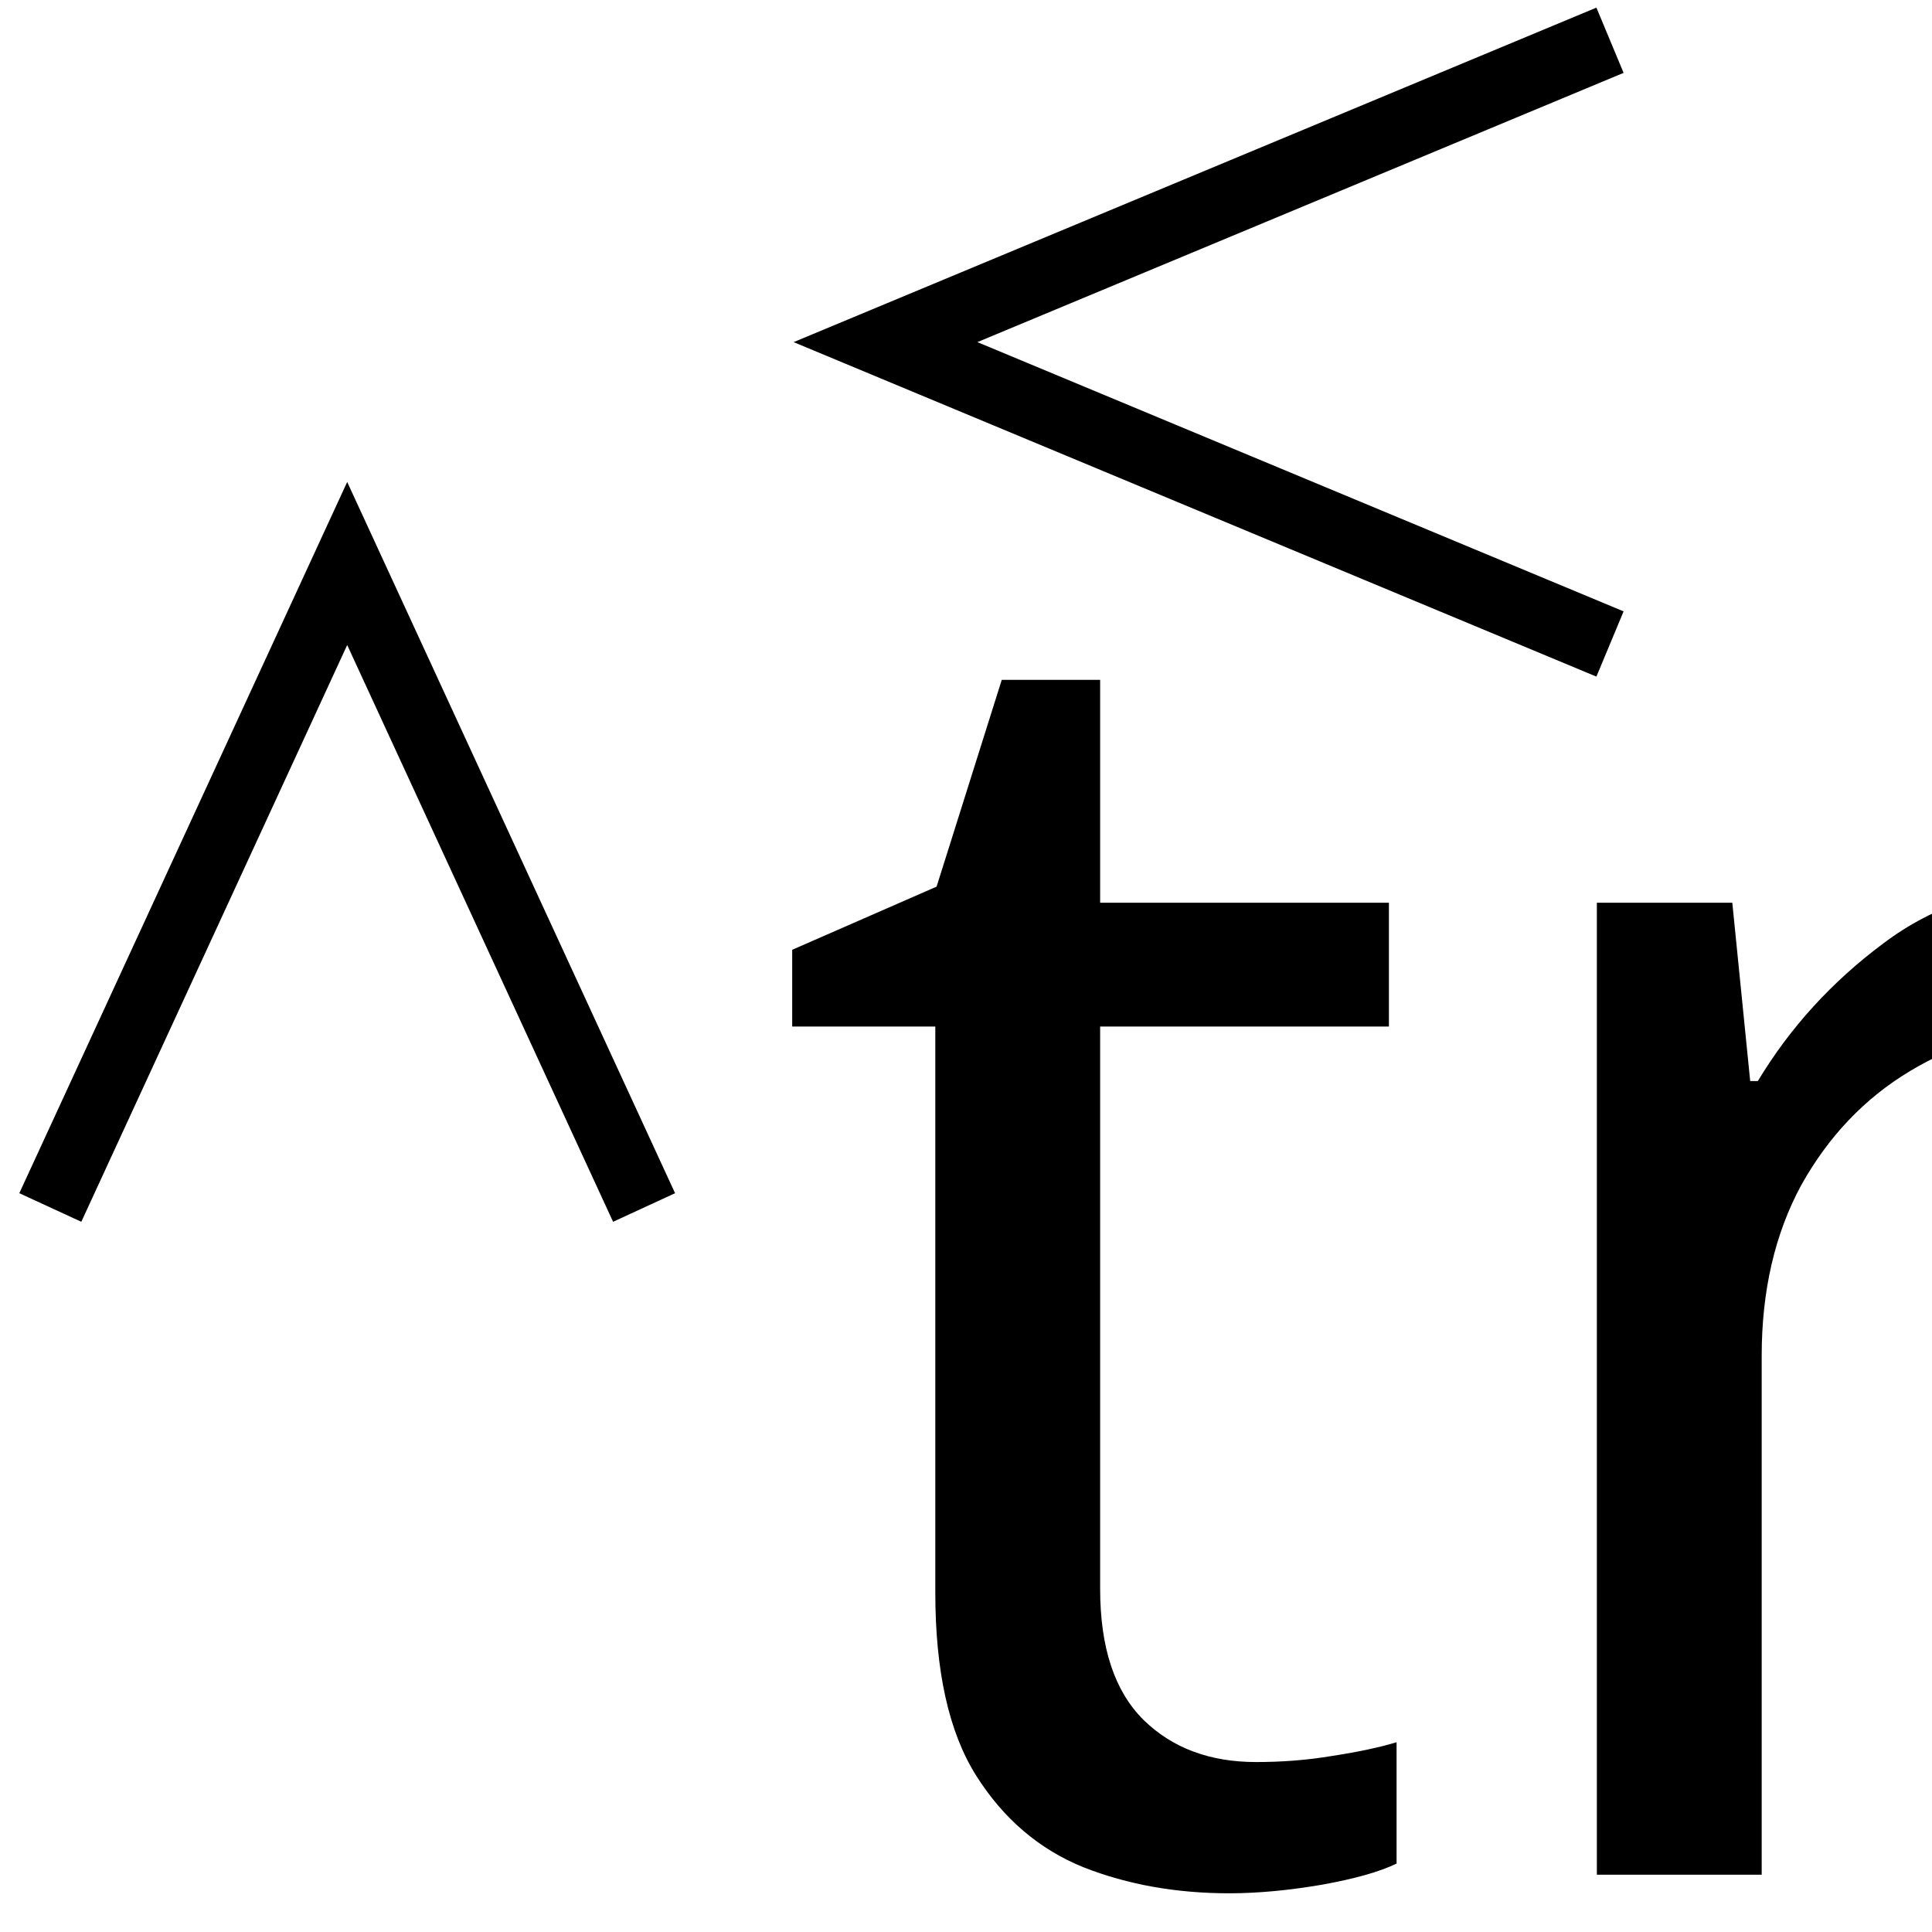
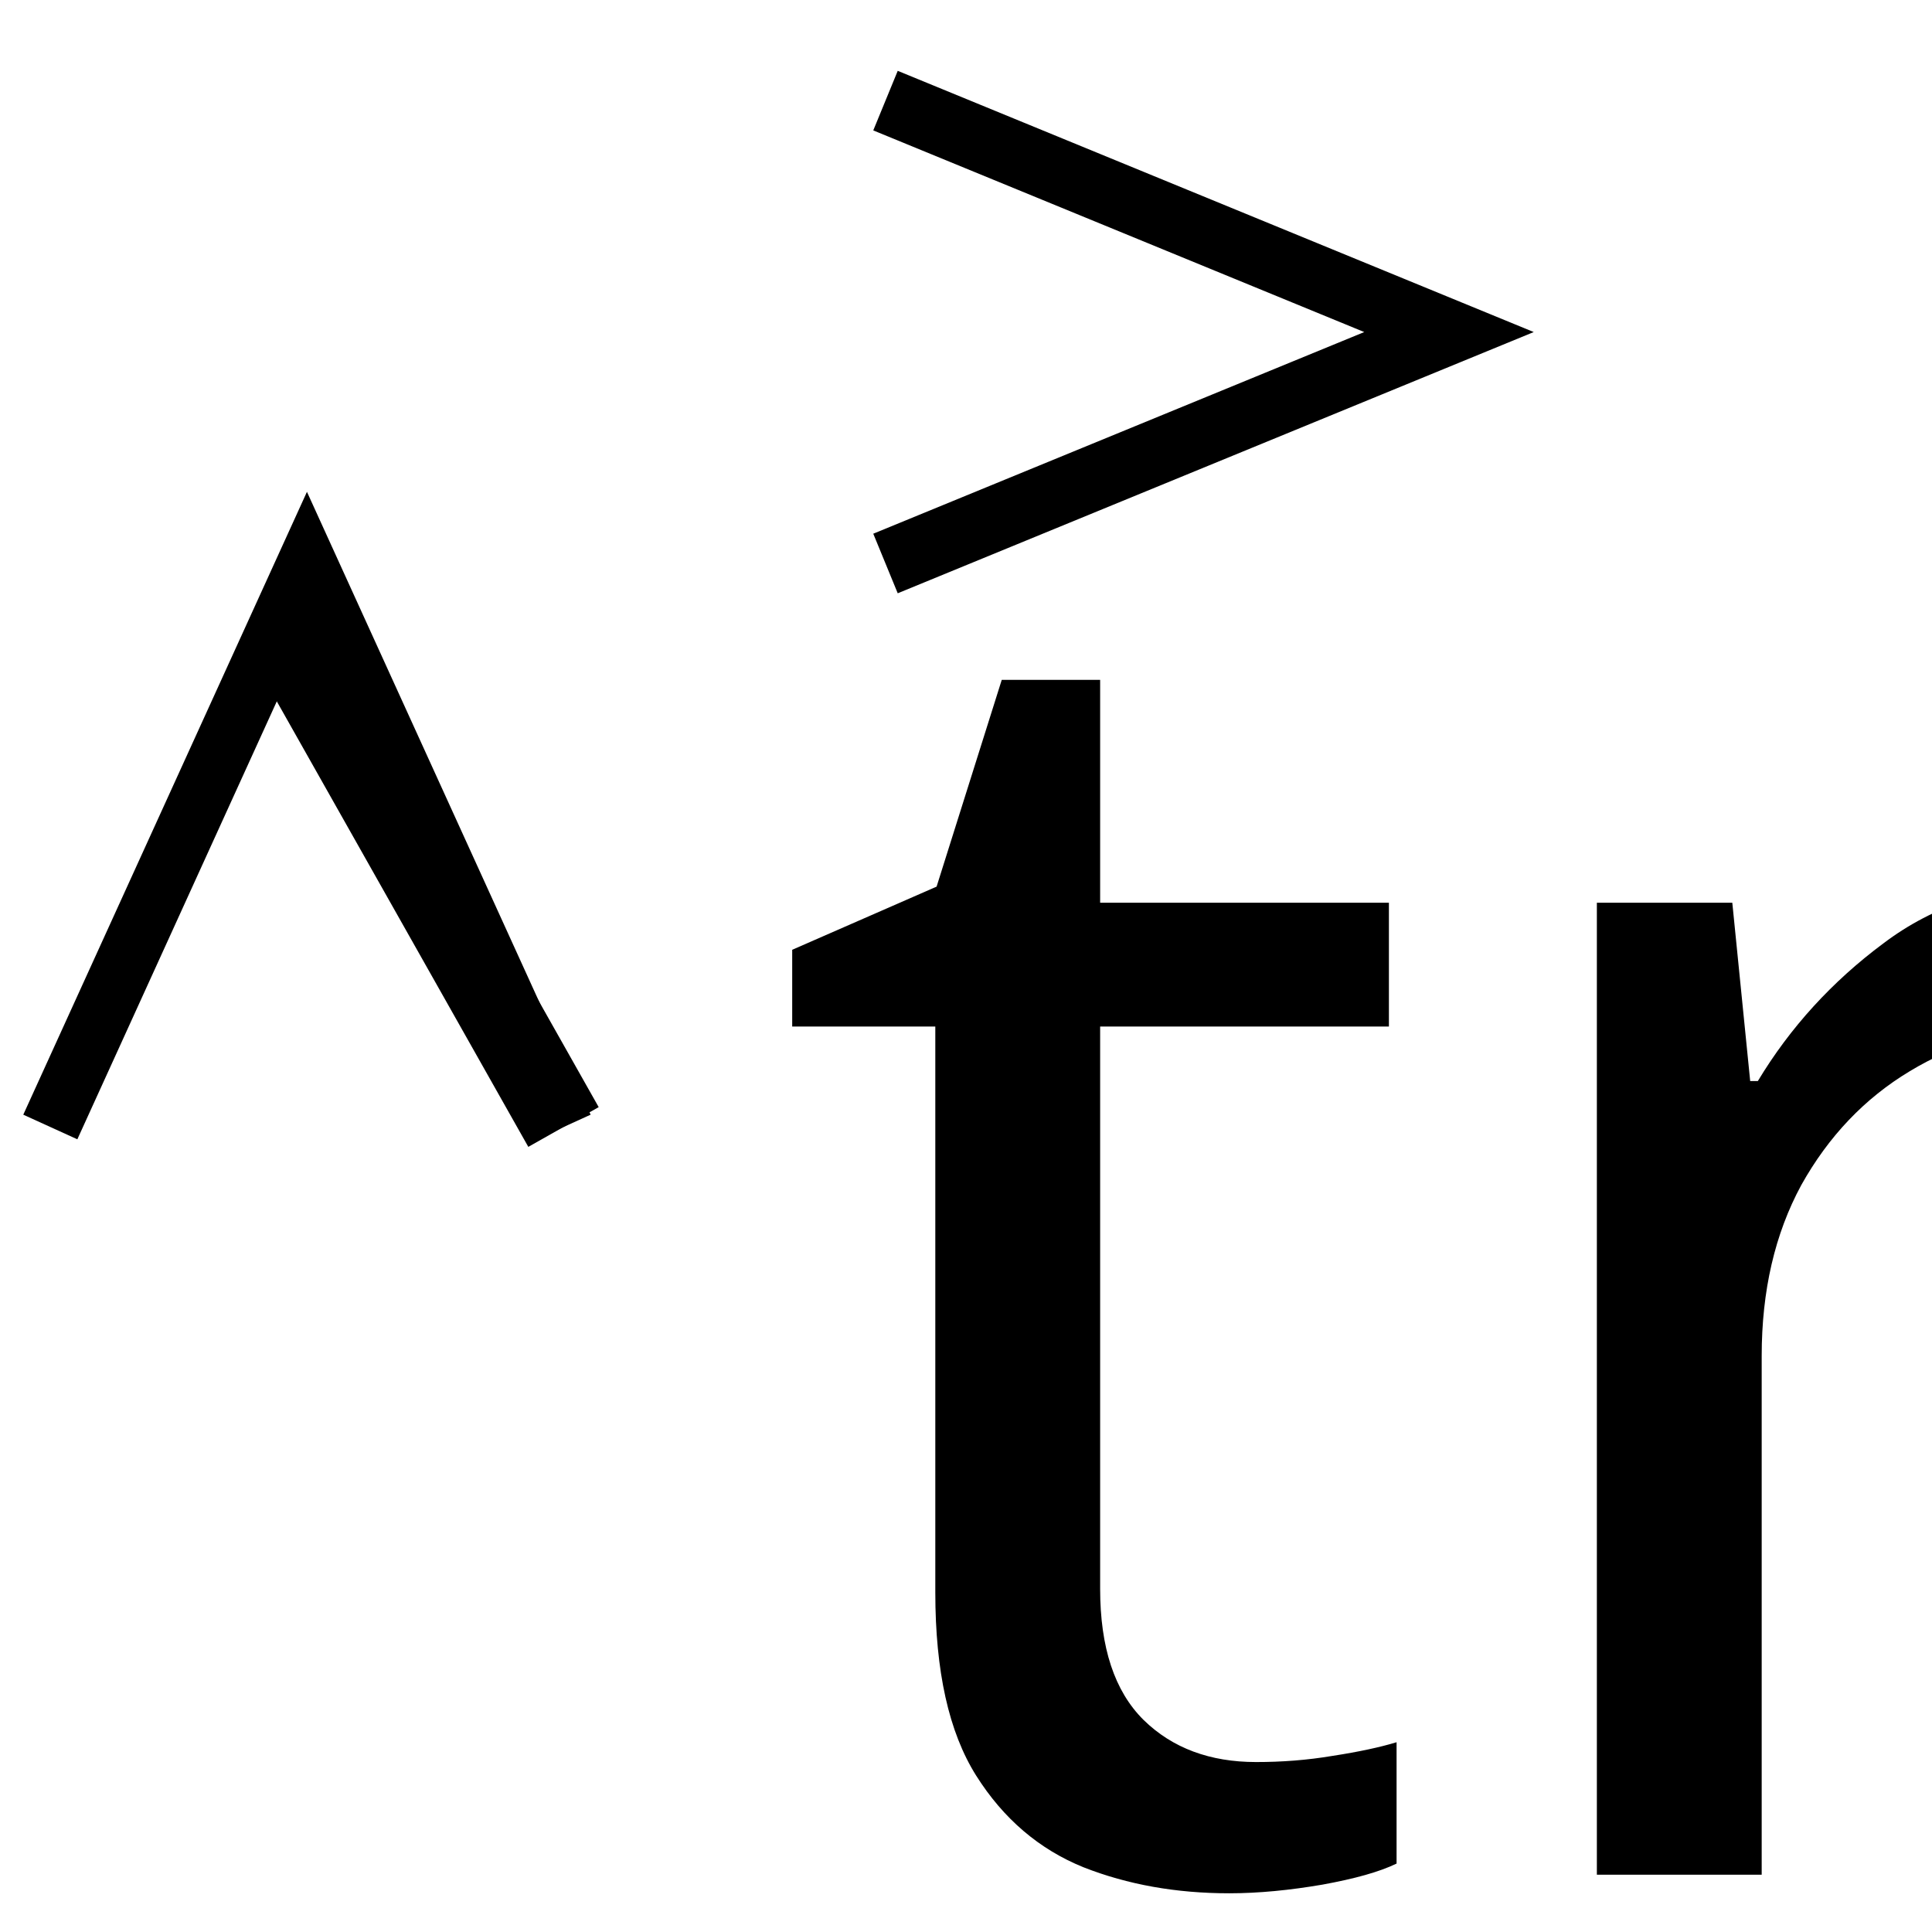
<svg xmlns="http://www.w3.org/2000/svg" width="24" height="24" id="svg2" version="1.1">
  <defs id="defs4" />
  <g id="layer1" transform="translate(0,-1028.362)">
    <text xml:space="preserve" style="font-style:normal;font-weight:normal;font-size:40px;line-height:1.25;font-family:sans-serif;letter-spacing:0px;word-spacing:0px;fill:#000000;fill-opacity:1;stroke:none" x="-80" y="972.362" id="text833">
      <tspan id="tspan831" x="-80" y="1008.855" />
    </text>
    <text xml:space="preserve" style="font-style:normal;font-variant:normal;font-weight:normal;font-stretch:normal;font-size:22.882px;line-height:1.25;font-family:'Baskerville Old Face';-inkscape-font-specification:'Baskerville Old Face, Normal';font-variant-ligatures:normal;font-variant-caps:normal;font-variant-numeric:normal;font-feature-settings:normal;text-align:start;letter-spacing:0px;word-spacing:0px;writing-mode:lr-tb;text-anchor:start;fill:#000000;fill-opacity:1;stroke:none;stroke-width:0.572" x="9.327" y="1068.318" id="text845" transform="scale(1.015847,0.9843998)">
      <tspan id="tspan843" x="9.327" y="1068.318" style="stroke-width:0.572">tr</tspan>
    </text>
-     <path style="fill:none;stroke:#000000;stroke-width:0.848;stroke-linecap:butt;stroke-linejoin:miter;stroke-miterlimit:4;stroke-dasharray:none;stroke-opacity:1" d="m 0.625,1043.362 3.688,-8 3.688,8 v 0" id="path5314" />
-     <path style="fill:none;stroke:#000000;stroke-width:0.878;stroke-linecap:butt;stroke-linejoin:miter;stroke-miterlimit:4;stroke-dasharray:none;stroke-opacity:1" d="m 20,1028.862 -9,3.75 9,3.75" id="path5320" />
+     <path style="fill:none;stroke:#000000;stroke-width:0.738;stroke-linecap:butt;stroke-linejoin:miter;stroke-miterlimit:4;stroke-dasharray:none;stroke-opacity:1" d="m 0.625,1042.362 3.188,-7 3.188,7 v 0" id="path5314" />
+     <path style="fill:none;stroke:#000000;stroke-width:0.8;stroke-linecap:butt;stroke-linejoin:miter;stroke-miterlimit:4;stroke-dasharray:none;stroke-opacity:1" d="m 11,1029.612 7,2.875 -7,2.875" id="path5320" />
+     <path style="fill:none;stroke:#000000;stroke-width:1.004px;stroke-linecap:butt;stroke-linejoin:miter;stroke-opacity:1" d="m 3.542,1036.237 3.458,6.125" id="path1378" />
  </g>
</svg>
